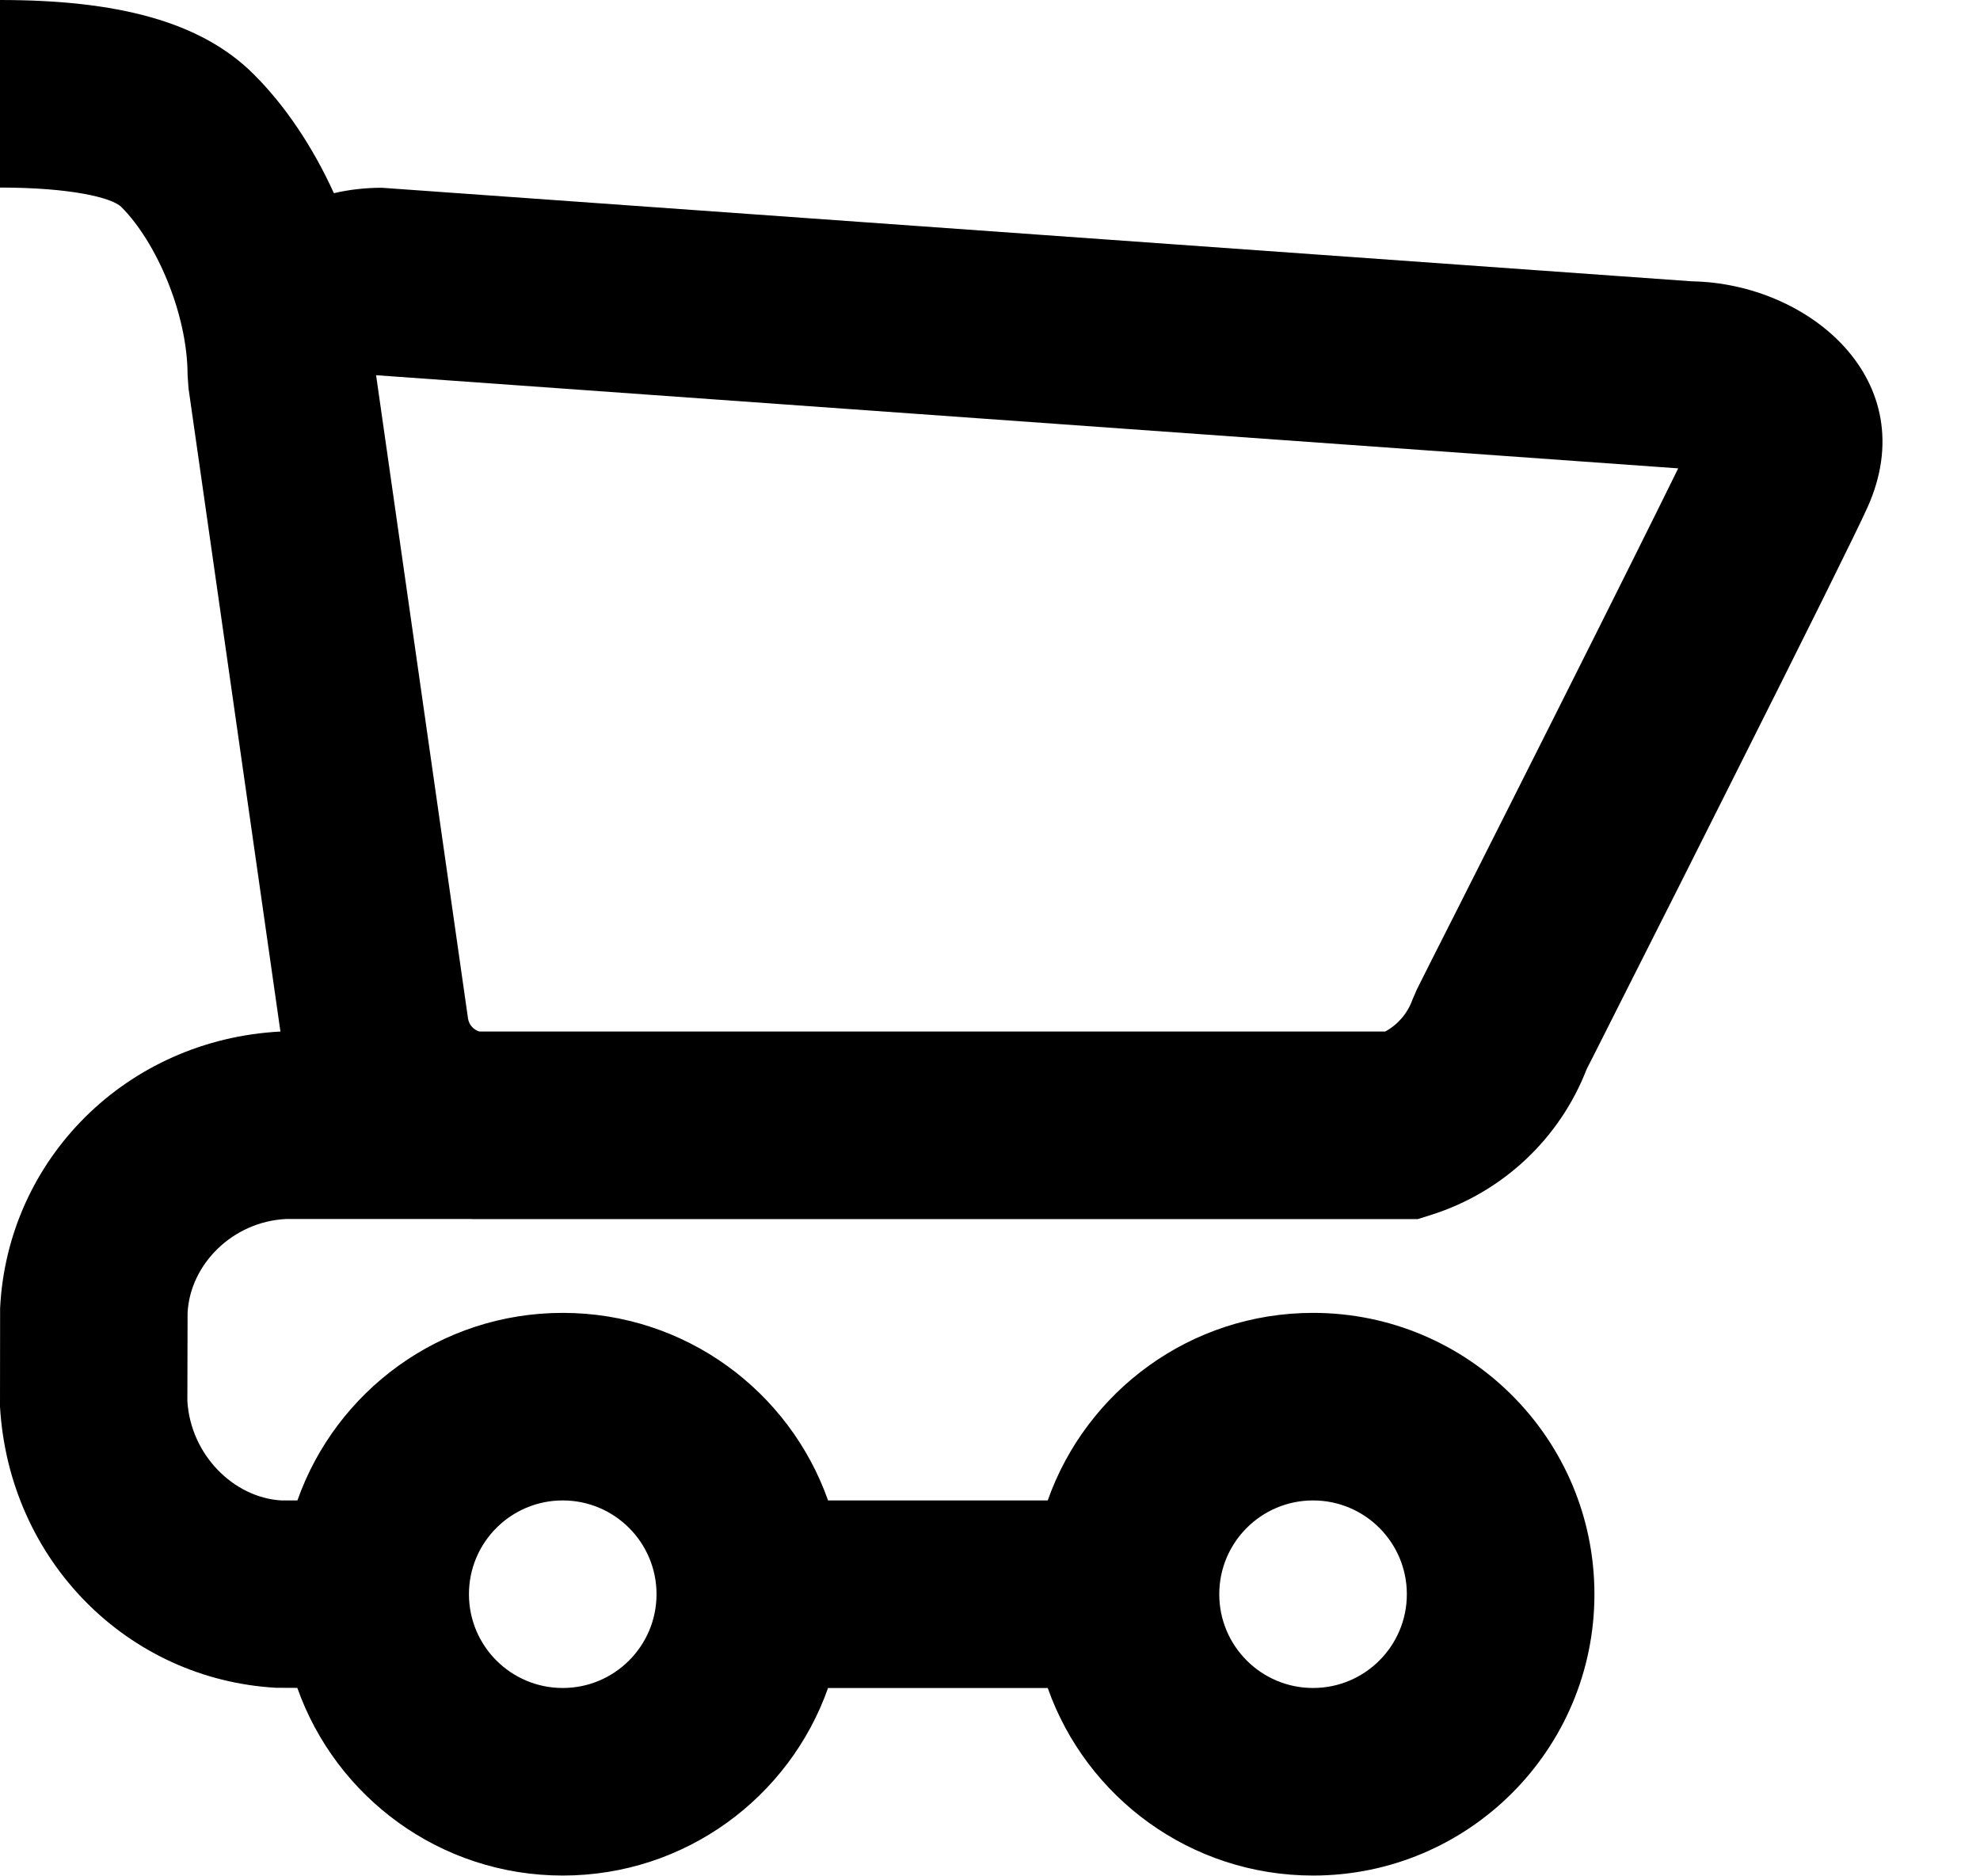
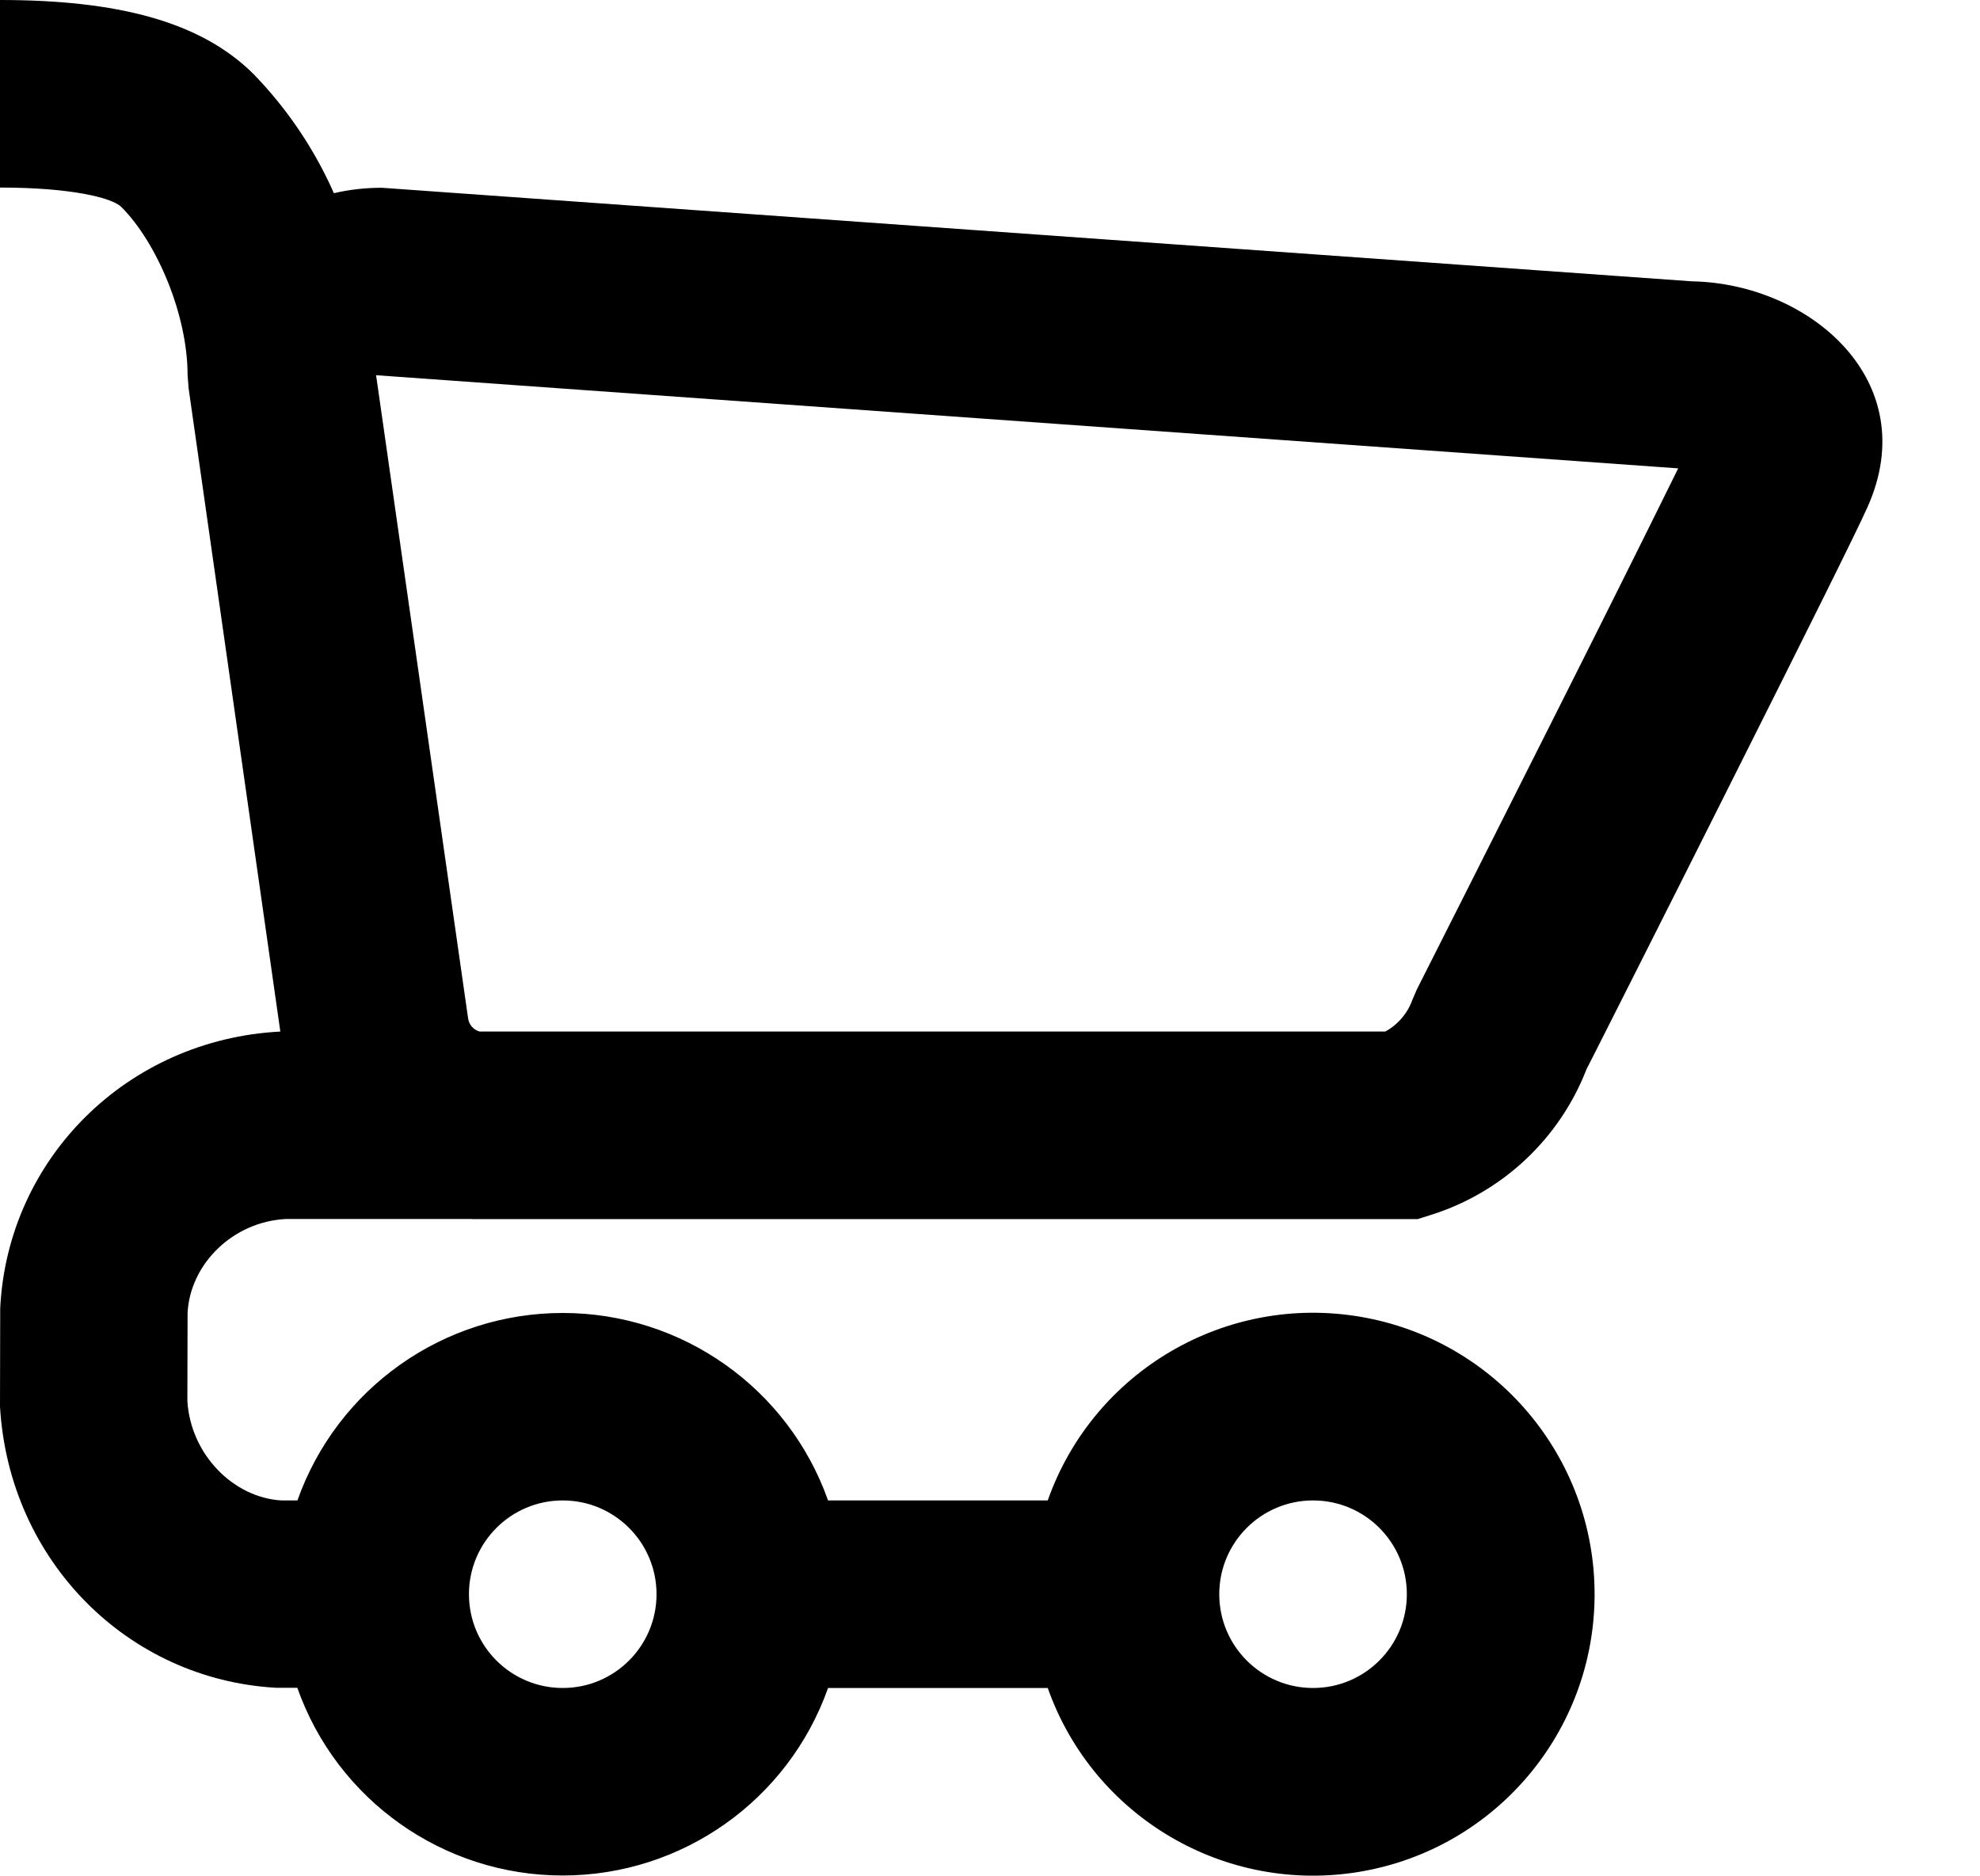
- <svg xmlns="http://www.w3.org/2000/svg" width="19" height="18" viewBox="0 0 19 18" fill="none">
-   <path fill-rule="evenodd" clip-rule="evenodd" d="M3.664 1.802C3.504 1.802 3.35 1.82 3.204 1.854C3.003 1.412 2.738 1.015 2.436 0.714C1.925 0.202 1.117 0 0 0V1.8C0.683 1.8 1.075 1.898 1.164 1.986C1.504 2.327 1.8 3.018 1.8 3.6L1.809 3.727L2.691 9.9C1.215 9.977 0.072 11.123 0.001 12.555L0 13.5C0.087 14.979 1.226 16.118 2.649 16.198L2.853 16.199C3.224 17.248 4.224 18 5.4 18C6.576 18 7.576 17.249 7.946 16.2H10.054C10.424 17.249 11.424 18 12.6 18C14.091 18 15.3 16.791 15.3 15.3C15.3 13.809 14.091 12.6 12.6 12.6C11.424 12.6 10.424 13.351 10.054 14.4H7.946C7.576 13.351 6.576 12.6 5.4 12.6C4.224 12.6 3.224 13.351 2.854 14.4H2.7C2.241 14.373 1.829 13.961 1.798 13.446L1.8 12.6C1.824 12.133 2.233 11.724 2.745 11.699L4.521 11.699L4.534 11.7H13.605L13.738 11.658C14.42 11.441 14.967 10.928 15.225 10.262L15.32 10.075L15.628 9.464C15.947 8.833 16.266 8.2 16.576 7.581C17.337 6.067 17.815 5.104 17.921 4.868C18.465 3.654 17.363 2.72 16.237 2.7L3.664 1.802ZM13.292 9.9H4.602C4.544 9.884 4.5 9.835 4.491 9.774L3.609 3.601L16.104 4.495C15.885 4.941 15.488 5.738 14.968 6.773L14.955 6.799C14.658 7.391 14.339 8.023 14.021 8.654L13.713 9.263L13.597 9.494L13.553 9.596C13.506 9.727 13.412 9.835 13.292 9.9ZM12.6 16.2C13.097 16.2 13.5 15.797 13.5 15.3C13.5 14.803 13.097 14.4 12.6 14.4C12.103 14.4 11.7 14.803 11.7 15.3C11.7 15.797 12.103 16.2 12.6 16.2ZM6.3 15.3C6.3 15.797 5.897 16.2 5.4 16.2C4.903 16.2 4.5 15.797 4.5 15.3C4.5 14.803 4.903 14.4 5.4 14.4C5.897 14.4 6.3 14.803 6.3 15.3Z" fill="black" />
+ <svg xmlns="http://www.w3.org/2000/svg" width="19" height="18" fill="none">
+   <path fill-rule="evenodd" clip-rule="evenodd" d="M3.664 1.802c-.16 0-.314.018-.46.052a3.91 3.91 0 00-.768-1.14C1.925.202 1.117 0 0 0v1.8c.683 0 1.075.098 1.164.186.34.34.636 1.032.636 1.614l.01.127.88 6.173C1.216 9.977.073 11.123.002 12.555L0 13.5c.087 1.48 1.226 2.618 2.649 2.698h.204a2.701 2.701 0 005.093.002h2.108a2.701 2.701 0 100-1.8H7.946a2.701 2.701 0 00-5.092 0H2.7c-.459-.027-.87-.439-.902-.954L1.8 12.6c.024-.467.433-.876.945-.901H4.52l.013.001h9.071l.133-.042a2.362 2.362 0 001.487-1.396l.095-.187.308-.61a675.1 675.1 0 00.948-1.884c.76-1.514 1.24-2.477 1.345-2.713.544-1.214-.558-2.148-1.684-2.168L3.664 1.802zM13.292 9.9h-8.69a.153.153 0 01-.11-.126l-.883-6.173 12.495.894a314.03 314.03 0 01-1.136 2.278l-.013.026-.934 1.855-.308.61-.116.23-.044.102a.563.563 0 01-.26.304zm-.692 6.3a.9.9 0 100-1.8.9.9 0 000 1.8zm-6.3-.9a.9.9 0 11-1.8 0 .9.9 0 011.8 0z" fill="#000" />
</svg>
